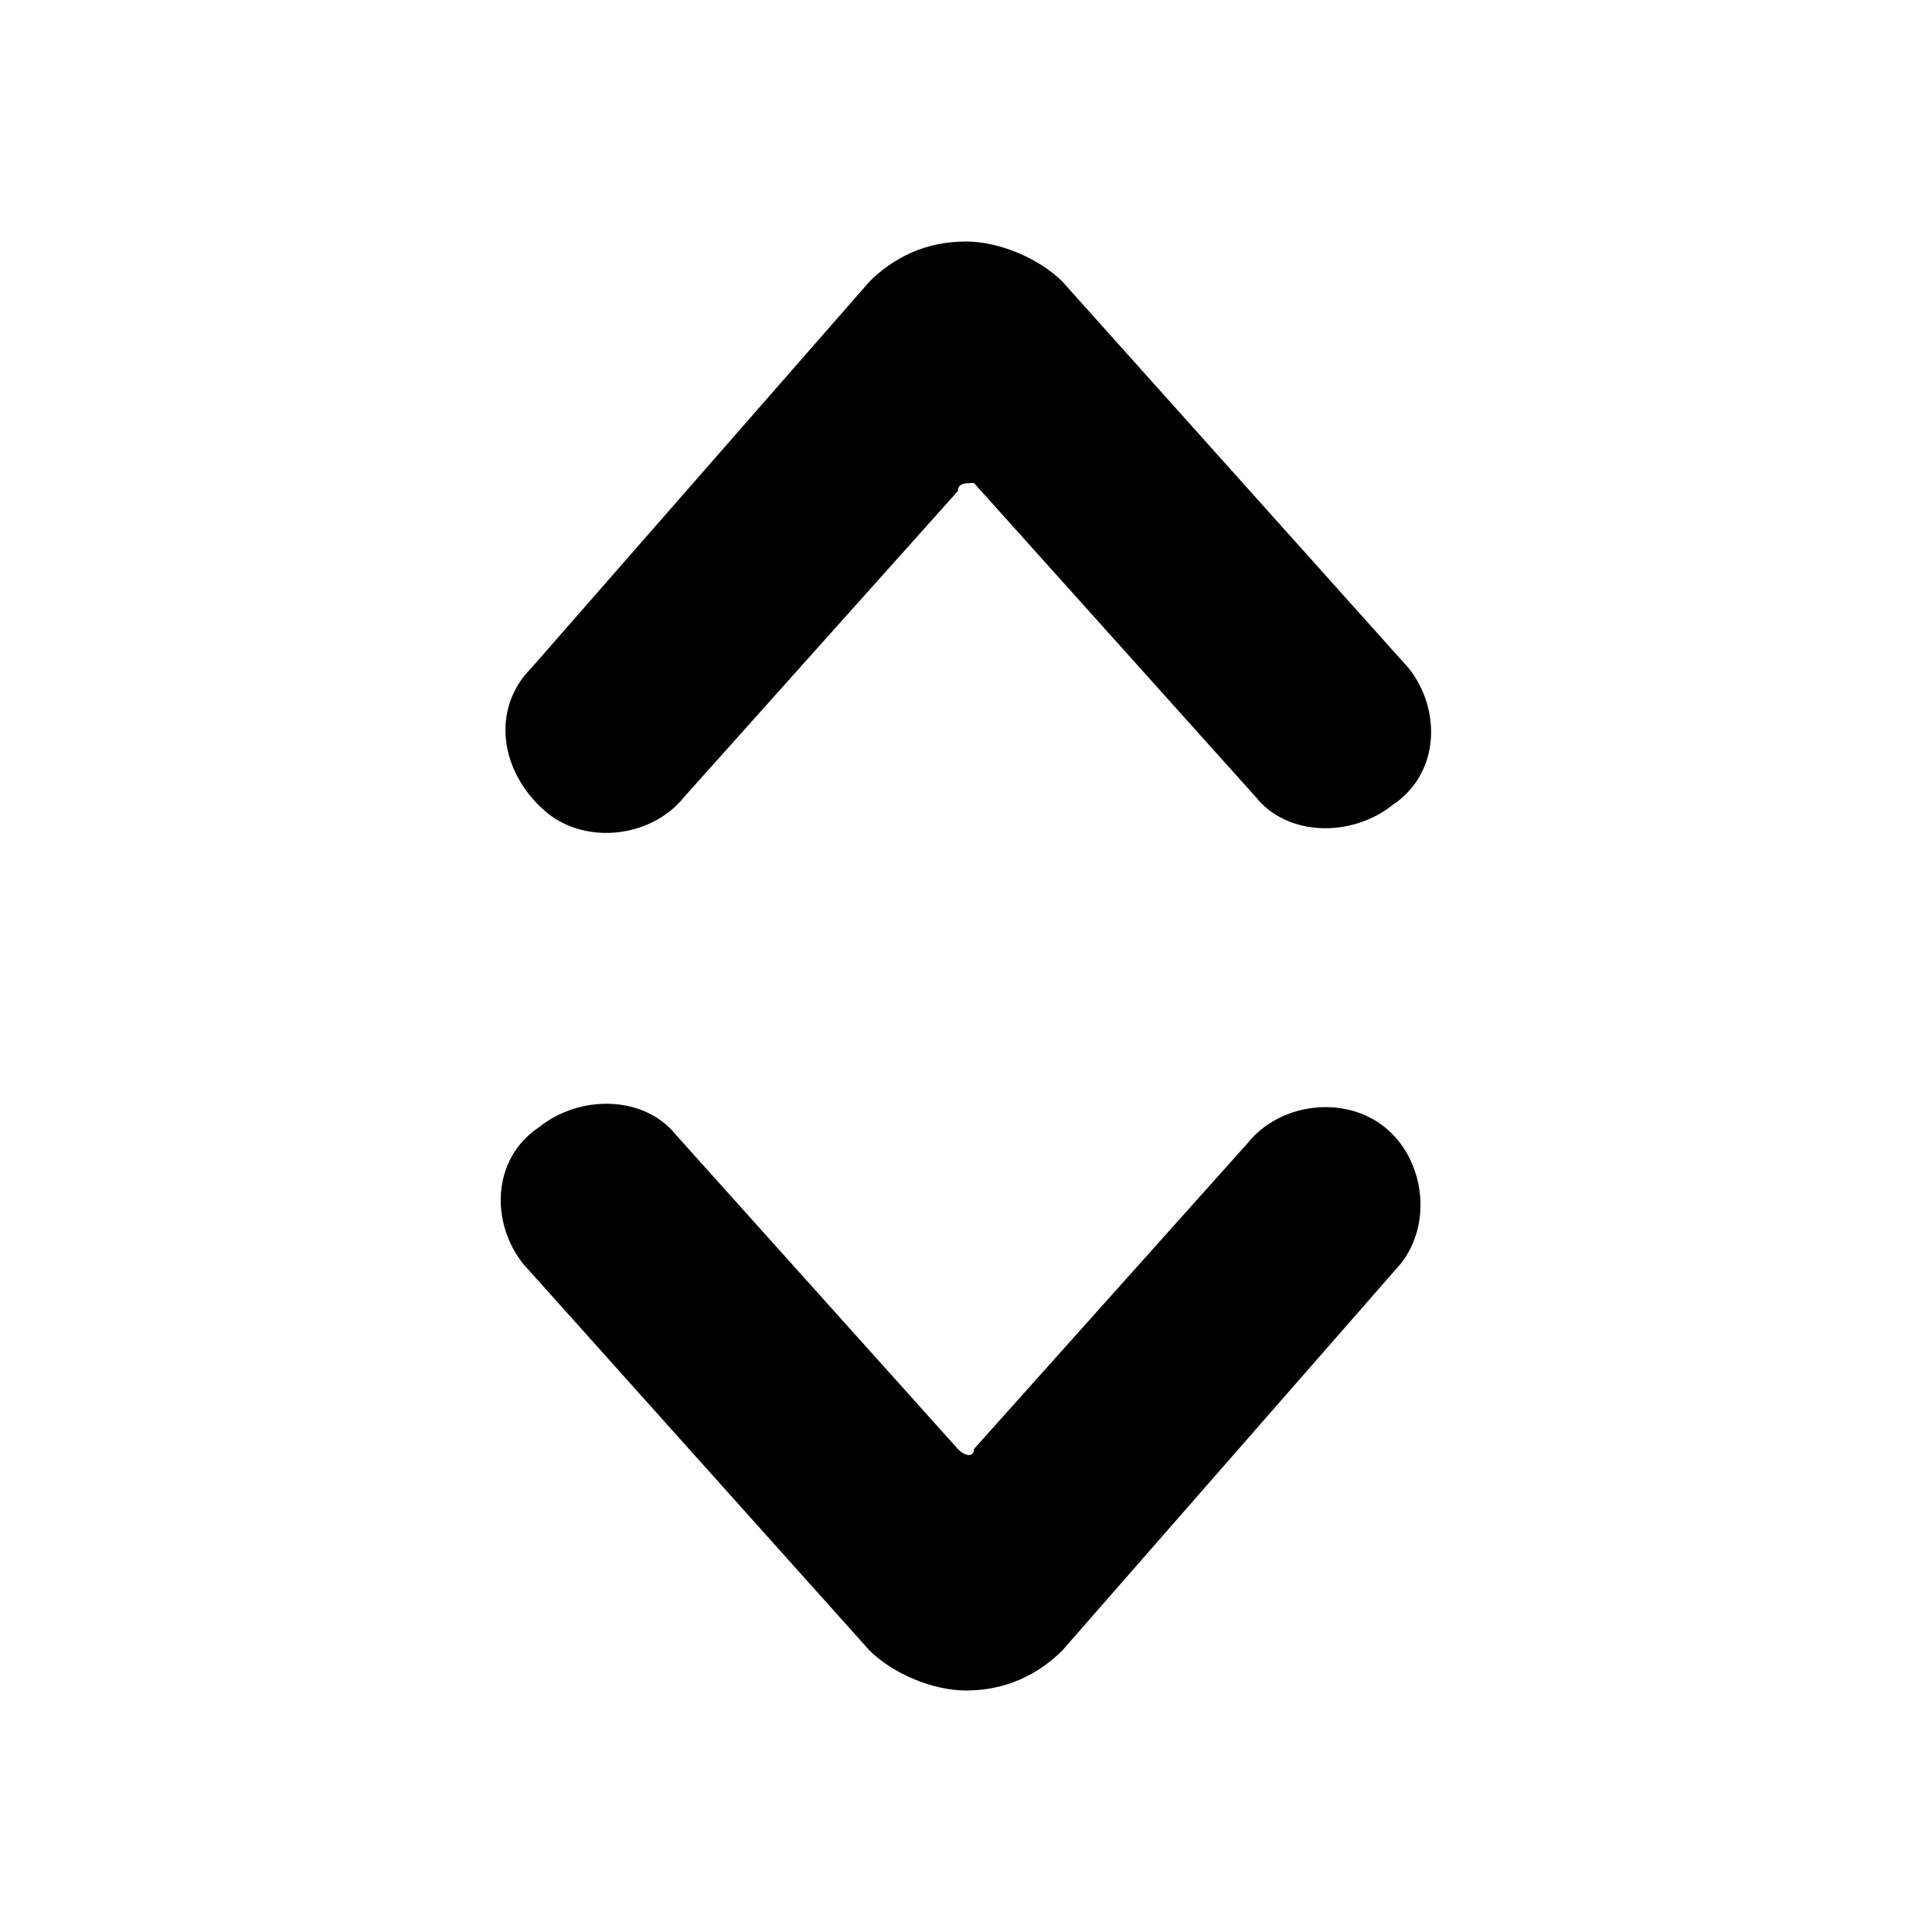
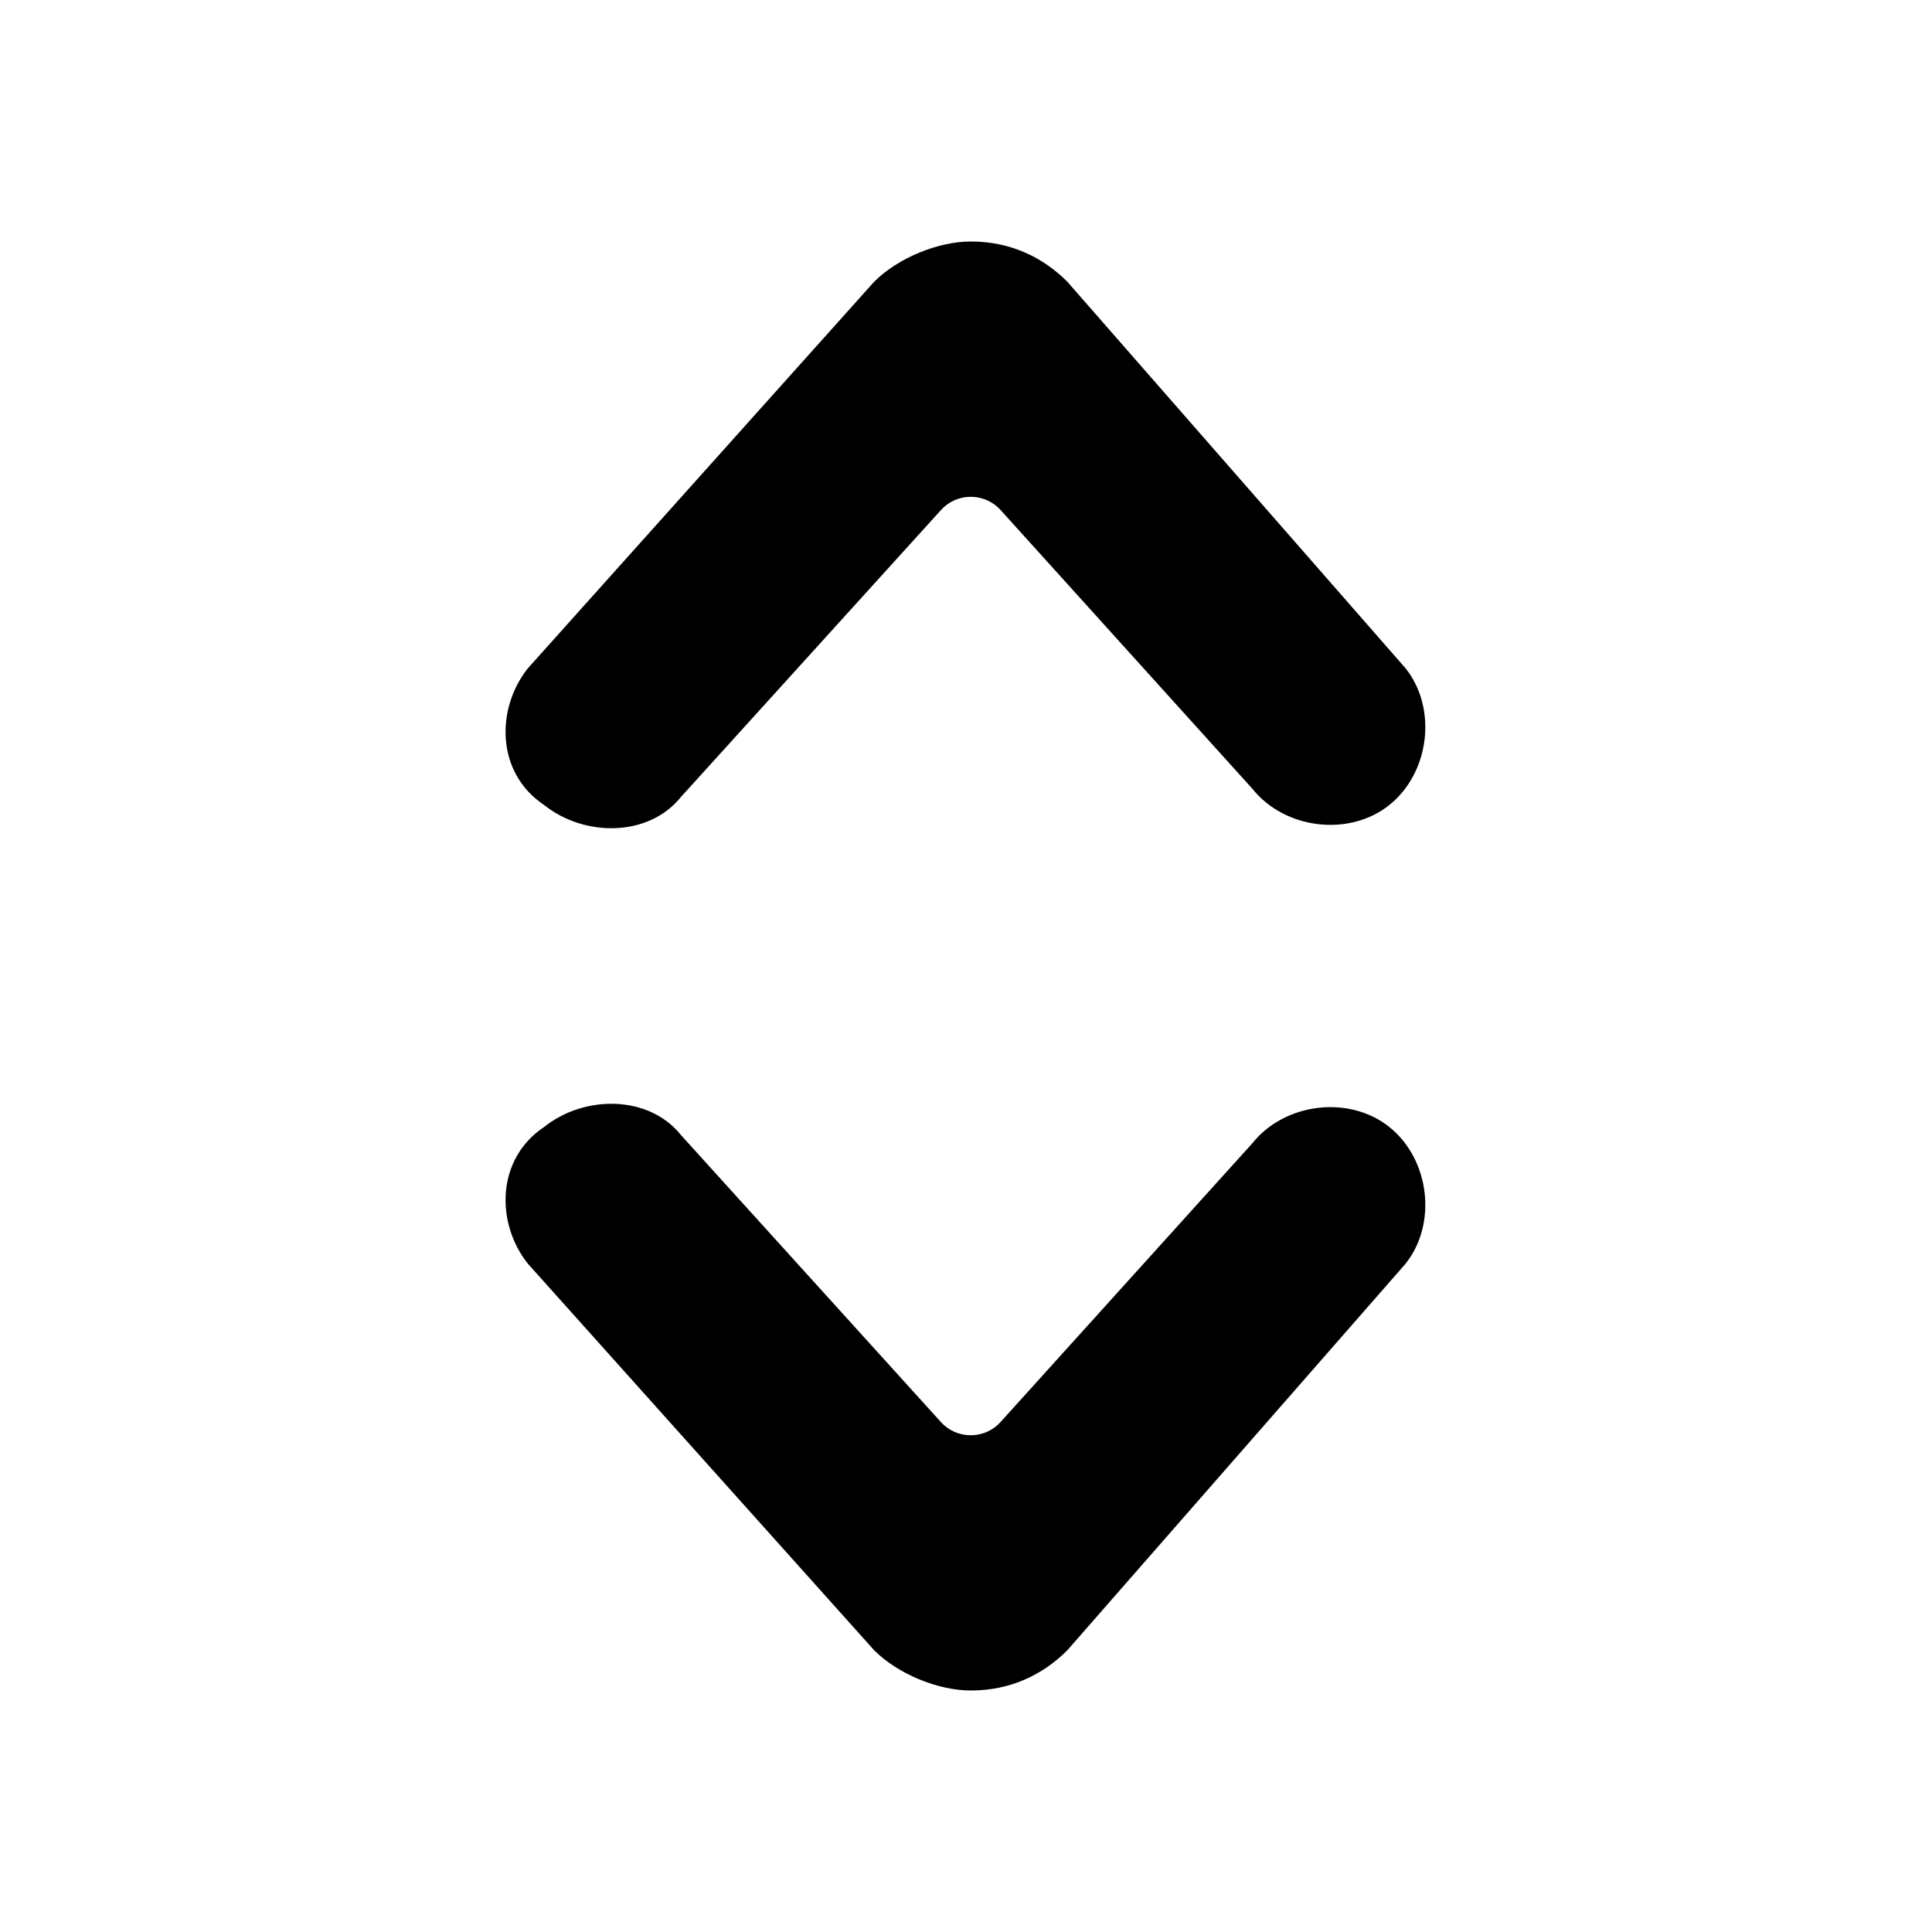
<svg xmlns="http://www.w3.org/2000/svg" width="24" height="24" viewBox="0 0 24 24">
-   <path d="M11.999 21c-.4 0-.9-.2-1.2-.5l-4.3-4.8c-.4-.5-.4-1.3.2-1.7.5-.4 1.3-.4 1.7.1l3.5 3.9c.1.1.2.1.2 0l3.4-3.8c.4-.5 1.2-.6 1.7-.2.5.4.6 1.2.2 1.7l-4.2 4.8c-.3.3-.7.5-1.2.5zm0-18c.4 0 .9.2 1.2.5l4.3 4.8c.4.5.4 1.3-.2 1.7-.5.4-1.3.4-1.7-.1l-3.5-3.9c-.1 0-.2 0-.2.1l-3.4 3.8c-.4.5-1.2.6-1.7.2-.6-.5-.7-1.3-.2-1.8l4.2-4.8c.3-.3.7-.5 1.2-.5z" />
+   <path d="M8.459 14.1l3.229 3.565c.185.205.502.22.706.035a.5.5 0 0 0 .035-.035L15.559 14.2c.4-.5 1.2-.6 1.7-.2.5.4.6 1.2.2 1.7l-4.2 4.8c-.3.3-.7.5-1.2.5-.4 0-.9-.2-1.2-.5l-4.3-4.8c-.4-.5-.4-1.3.2-1.7.5-.4 1.3-.4 1.7.1zm3.6-11.1c.5 0 .9.2 1.2.5l4.2 4.8c.4.5.3 1.3-.2 1.7-.5.4-1.3.3-1.7-.2l-3.129-3.464a.5.5 0 0 0-.035-.035c-.205-.185-.521-.17-.706.035L8.459 9.9c-.4.5-1.2.5-1.7.1-.6-.4-.6-1.2-.2-1.7l4.3-4.8c.3-.3.8-.5 1.2-.5z" />
</svg>
